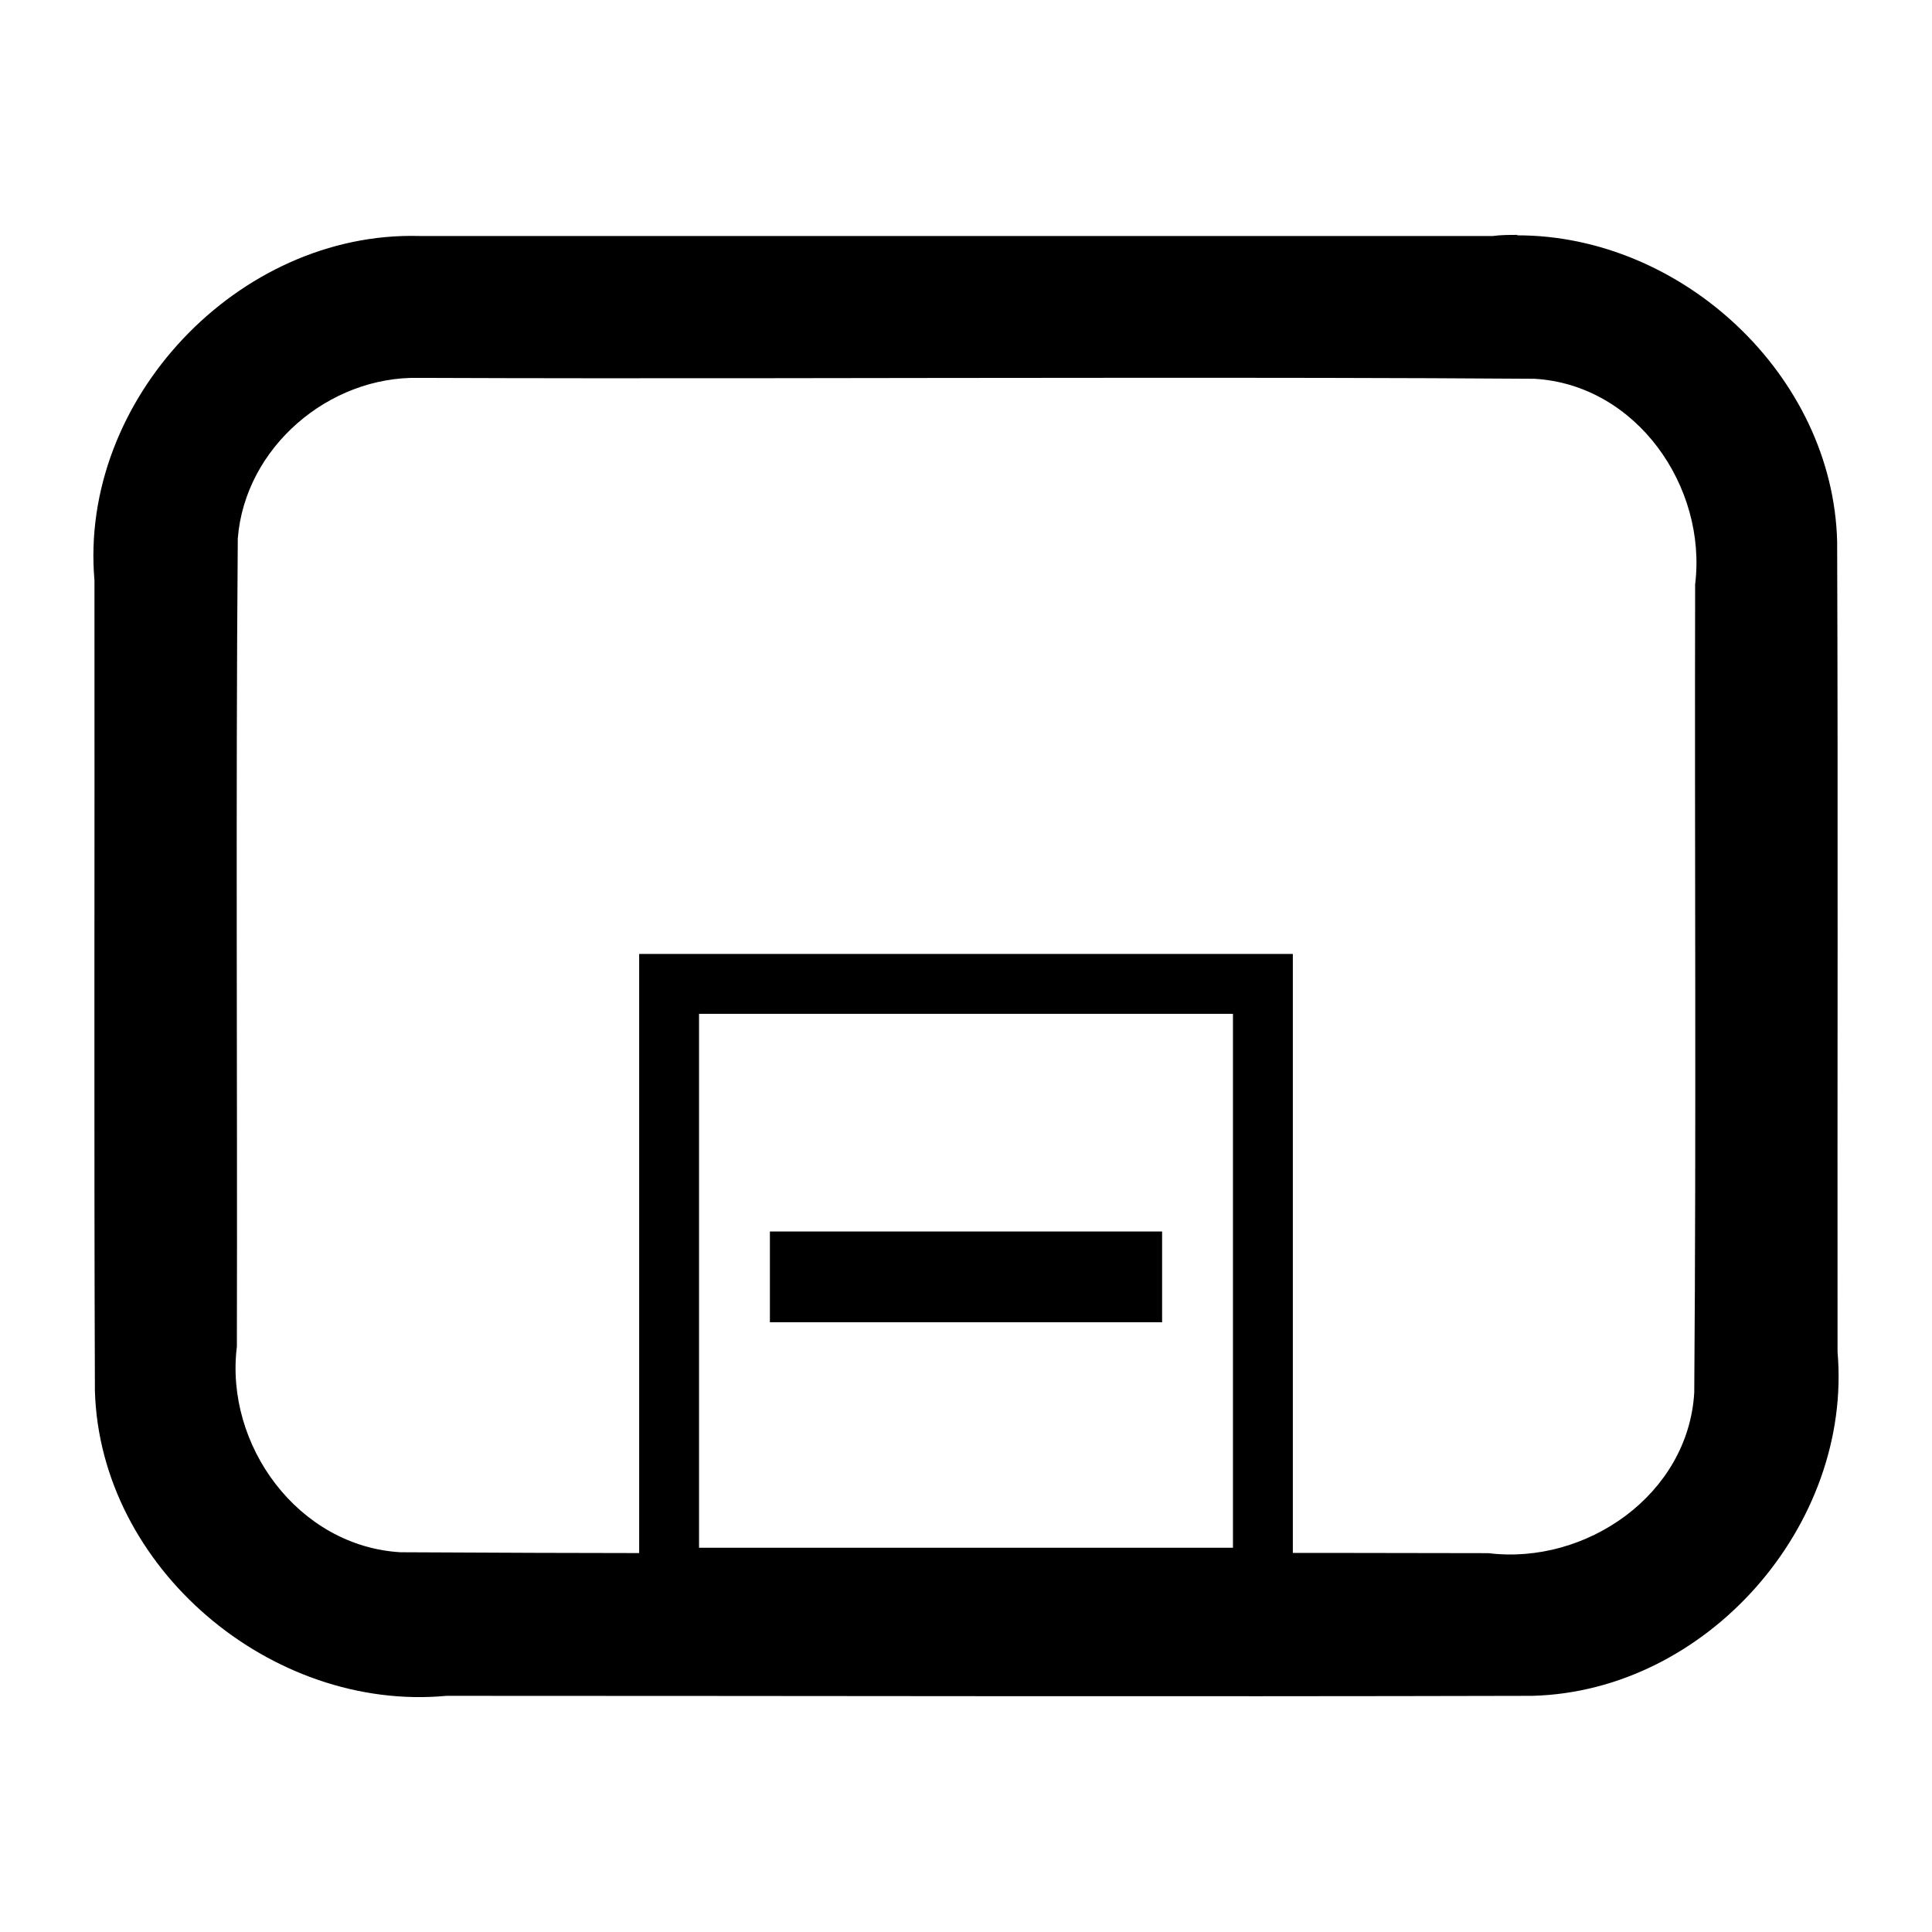
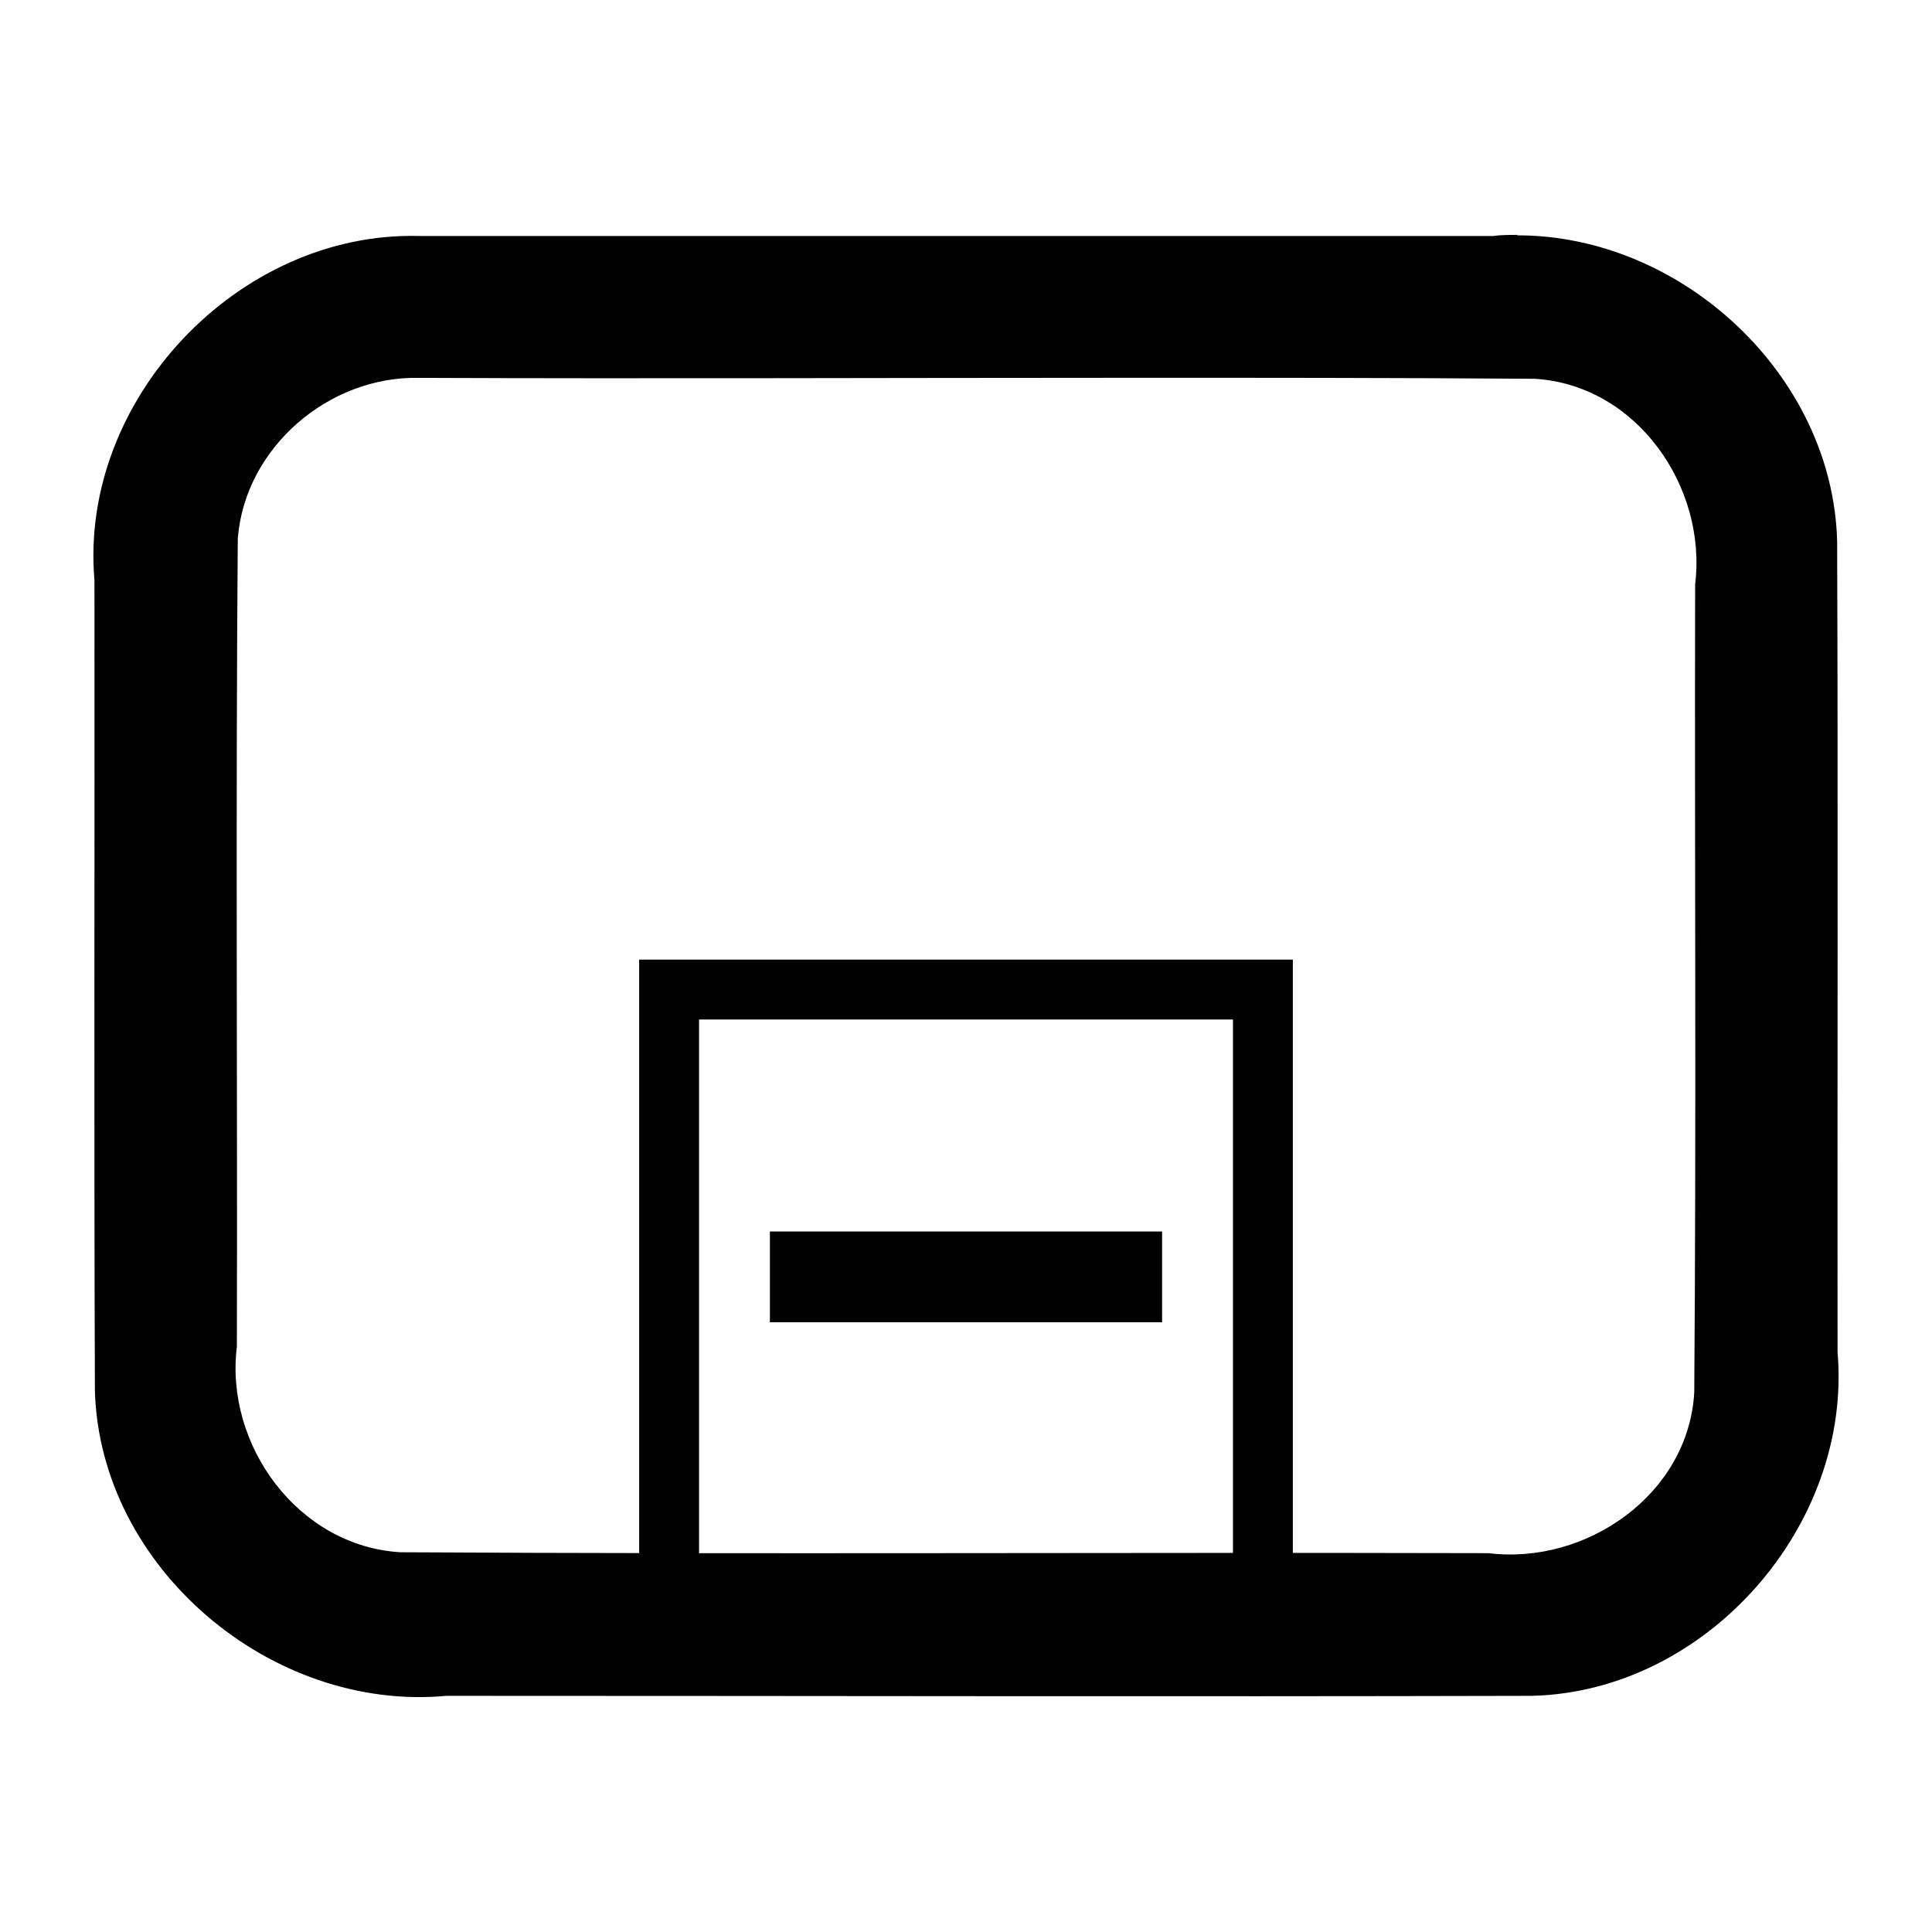
<svg xmlns="http://www.w3.org/2000/svg" width="2048" height="2048" id="svg3891" version="1.1">
  <defs id="defs3893">
    </defs>
  <g id="layer1" transform="translate(0,995.6378)">
    <path d="m 1608.368,-746.638 c -8.567,0.01 -17.159,0 -25.775,1.158 l -1138.271,0 0,0 c -191.761,-5.116 -360.798,173.882 -344.193,364.975 0.3,286.389 -0.586,572.797 0.468,859.176 5.446,187.917 187.109,340.668 372.652,323.35 383.658,0 767.322,0.965 1150.971,0 185.204,-4.73 339.493,-180.832 323.66,-364.502 -0.29,-286.389 0.599,-572.806 -0.435,-859.185 -4.476,-176.362 -164.881,-324.683 -339.075,-324.499 z m -425.139,151.457 c 147.779,-0.01 295.547,0 443.301,1.062 108.358,6.275 183.151,114.554 170.38,217.996 -0.628,285.539 1.289,571.136 -0.937,856.627 -6.276,108.269 -114.658,183.033 -218.187,170.271 -384.426,-0.965 -768.934,1.255 -1153.312,-0.965 -108.405,-6.371 -186.382,-113.492 -173.376,-217.996 0.655,-285.539 -1.337,-571.165 0.967,-856.656 7.601,-96.435 96.503,-172.366 192.255,-170.233 246.287,0.965 492.609,-0.039 738.907,-0.068 z" style="font-size:medium;font-style:normal;font-variant:normal;font-weight:normal;font-stretch:normal;text-indent:0;text-align:start;text-decoration:none;line-height:normal;letter-spacing:normal;word-spacing:normal;text-transform:none;direction:ltr;block-progression:tb;writing-mode:lr-tb;text-anchor:start;baseline-shift:baseline;color:#000000;fill:#000000;fill-opacity:1;stroke:none;stroke-width:1.558;marker:none;visibility:visible;display:inline;overflow:visible;enable-background:accumulate;font-family:Sans;-inkscape-font-specification:Sans" id="rect3804" />
-     <path style="font-size:medium;font-style:normal;font-variant:normal;font-weight:normal;font-stretch:normal;text-indent:0;text-align:start;text-decoration:none;line-height:normal;letter-spacing:normal;word-spacing:normal;text-transform:none;direction:ltr;block-progression:tb;writing-mode:lr-tb;text-anchor:start;baseline-shift:baseline;color:#000000;fill:#000000;fill-opacity:1;stroke:none;stroke-width:94.351;marker:none;visibility:visible;display:inline;overflow:visible;enable-background:accumulate;font-family:Sans;-inkscape-font-specification:Sans" d="m 677.543,15.587 0,31.745 0,629.446 0,31.724 31.745,0 629.425,0 31.744,0 0,-31.724 0,-629.446 0,-31.745 -31.744,0 -629.425,0 -31.745,0 z m 63.468,63.489 565.978,0 0,565.957 -565.978,0 0,-565.957 z" id="rect3830" />
+     <path style="color:#000000;font-style:normal;font-variant:normal;font-weight:normal;font-stretch:normal;font-size:medium;line-height:normal;font-family:Sans;-inkscape-font-specification:Sans;text-indent:0;text-align:start;text-decoration:none;text-decoration-line:none;letter-spacing:normal;word-spacing:normal;text-transform:none;direction:ltr;block-progression:tb;writing-mode:lr-tb;baseline-shift:baseline;text-anchor:start;display:inline;overflow:visible;visibility:visible;fill:#000000;fill-opacity:1;stroke:none;stroke-width:94.351;marker:none;enable-background:accumulate" d="m 677.543,21.587 0,31.745 0,629.446 0,31.724 31.745,0 629.425,0 31.744,0 0,-31.724 0,-629.446 0,-31.745 -31.744,0 -629.425,0 -31.745,0 z m 63.468,63.489 565.978,0 0,565.957 -565.978,0 0,-565.957 z" id="rect3830" />
    <path id="path3834" d="m 816.126,309.803 0,96.207 415.748,0 0,-96.207 z" style="font-size:medium;font-style:normal;font-variant:normal;font-weight:normal;font-stretch:normal;text-indent:0;text-align:start;text-decoration:none;line-height:normal;letter-spacing:normal;word-spacing:normal;text-transform:none;direction:ltr;block-progression:tb;writing-mode:lr-tb;text-anchor:start;baseline-shift:baseline;color:#000000;fill:#000000;fill-opacity:1;stroke:none;stroke-width:1.769;marker:none;visibility:visible;display:inline;overflow:visible;enable-background:accumulate;font-family:Sans;-inkscape-font-specification:Sans" />
  </g>
</svg>
